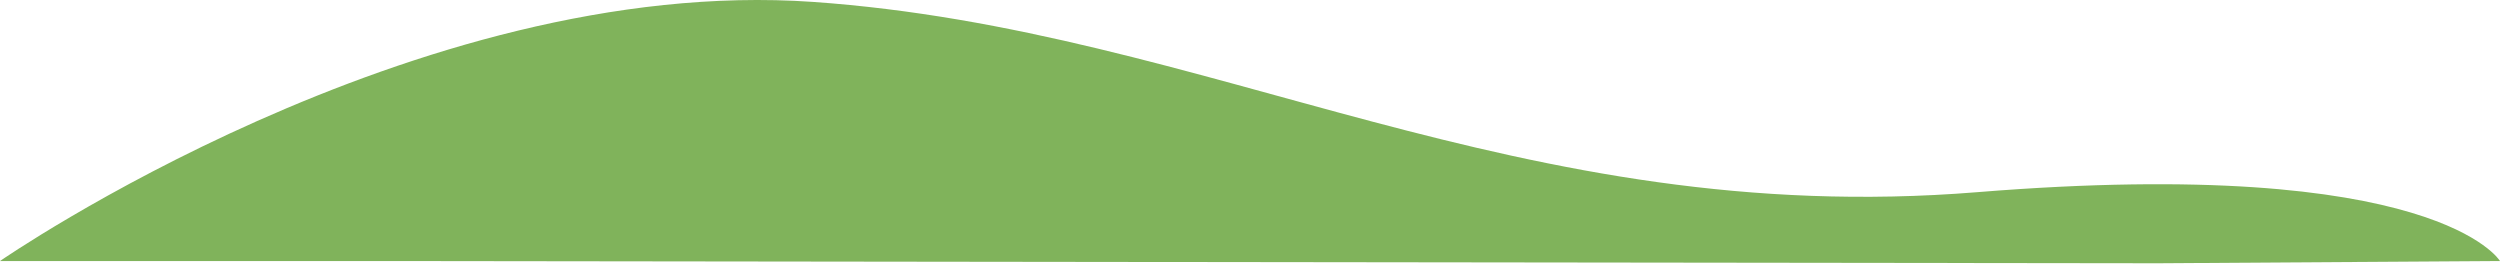
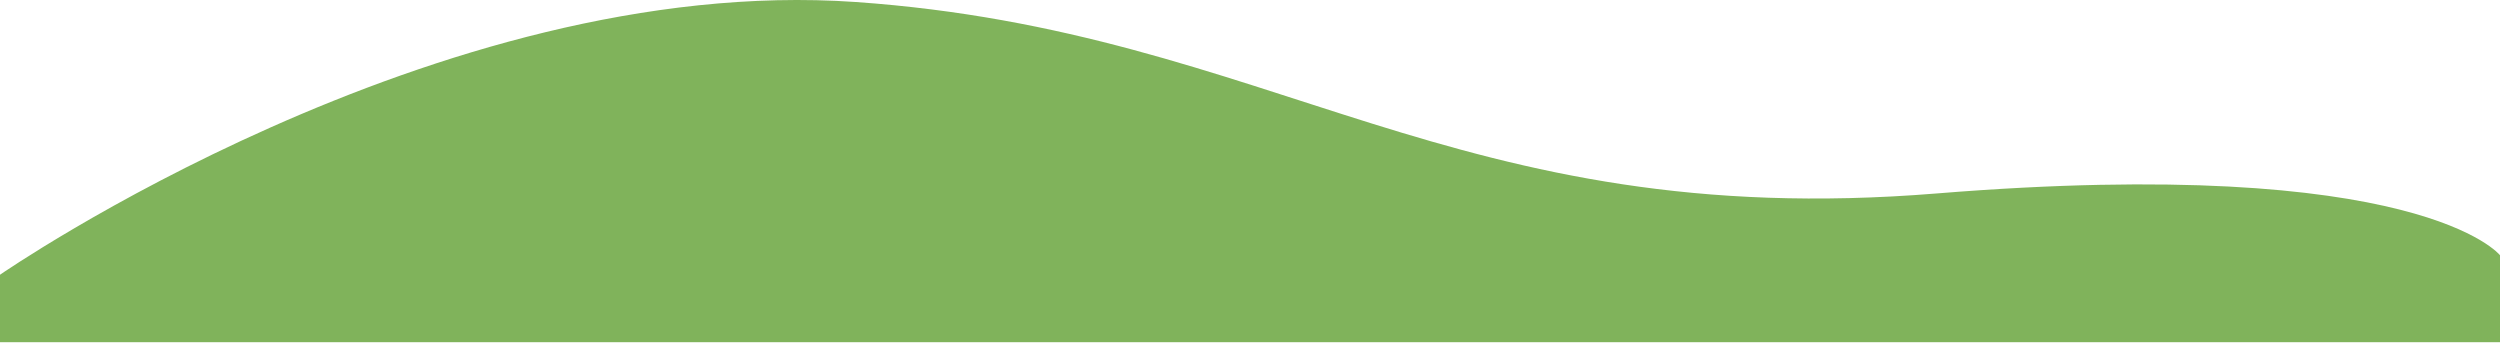
- <svg xmlns="http://www.w3.org/2000/svg" width="1930.921" height="203.337" viewBox="0 0 1930.921 203.337">
-   <path d="M368.131,348.881C675.587,370.435,912.1,524.666,1267.352,495.839s403.773,53.182,403.773,53.182l-263.9,1.722L41.047,549.02H-259.8S60.674,327.327,368.131,348.881Z" transform="translate(259.796 -347.405)" fill="#80b35b" />
+ <svg xmlns="http://www.w3.org/2000/svg" width="1834.548" height="251.132" viewBox="0 0 1834.548 251.132">
+   <path d="M368.131,348.881C675.587,370.435,806.025,518.2,1161.277,489.373s413.475,45.336,413.475,45.336v63.828H-259.8V549.02S60.674,327.327,368.131,348.881Z" transform="translate(259.796 -347.405)" fill="#80b35b" />
</svg>
